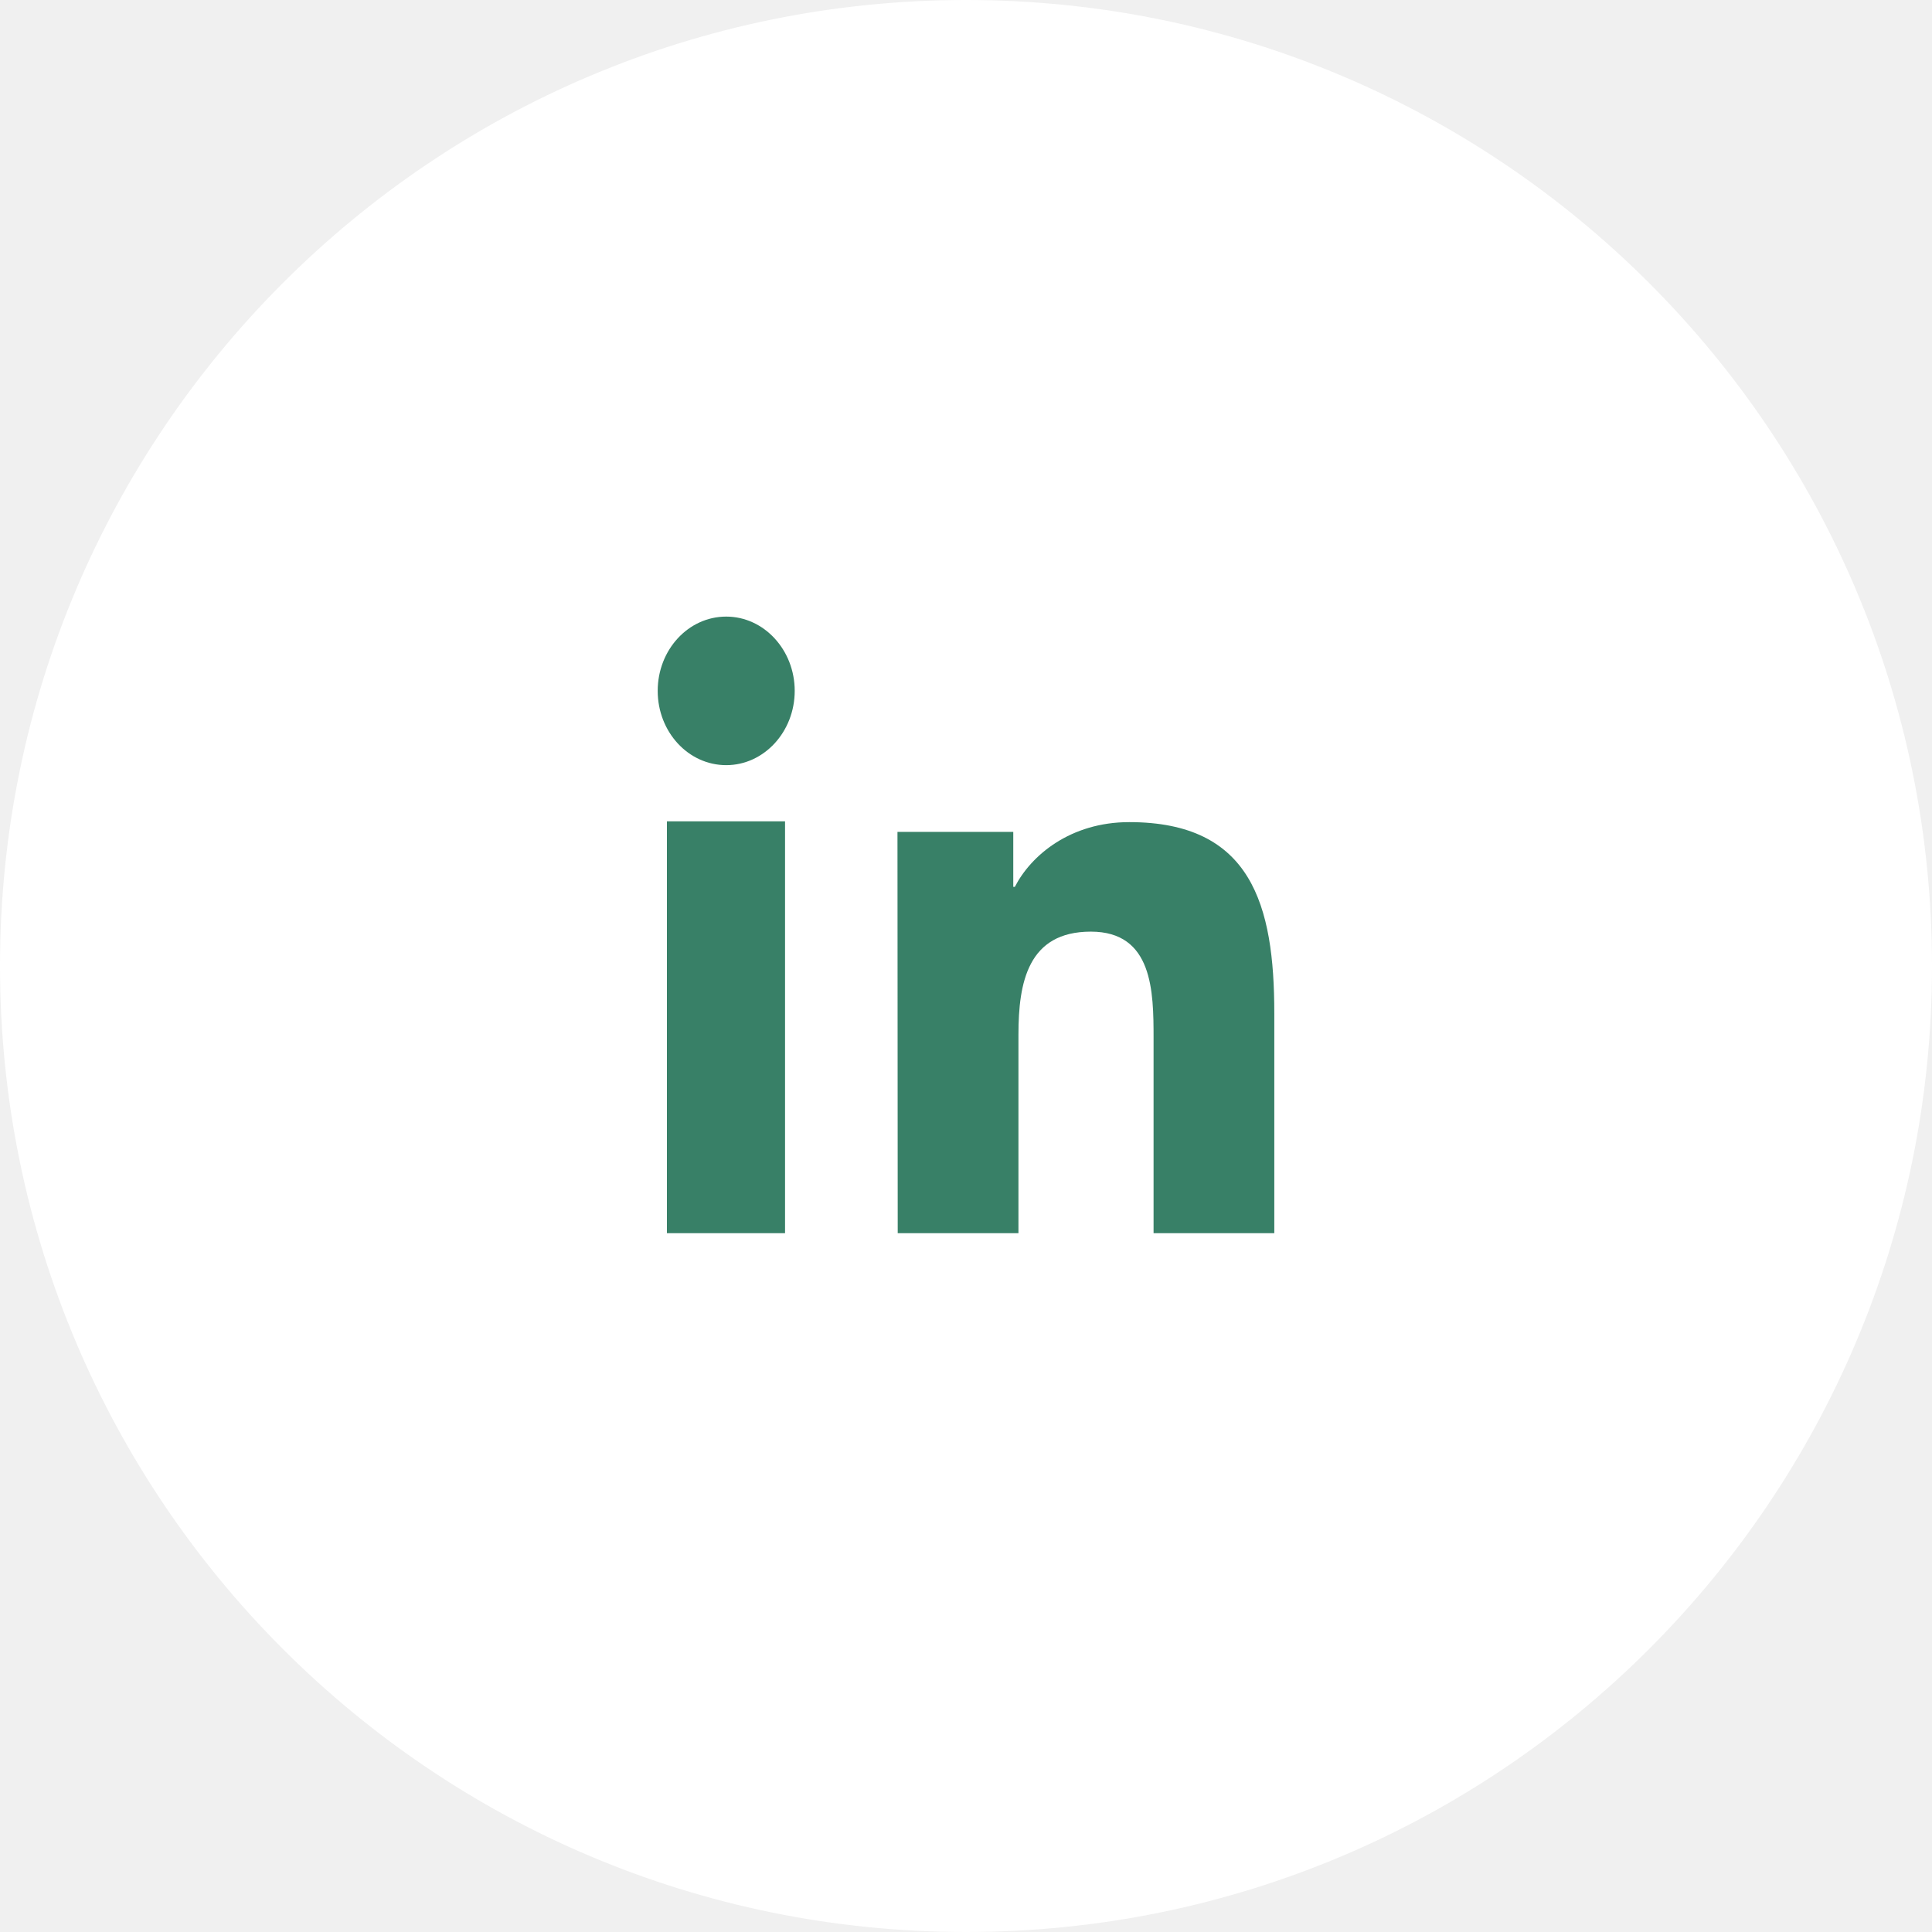
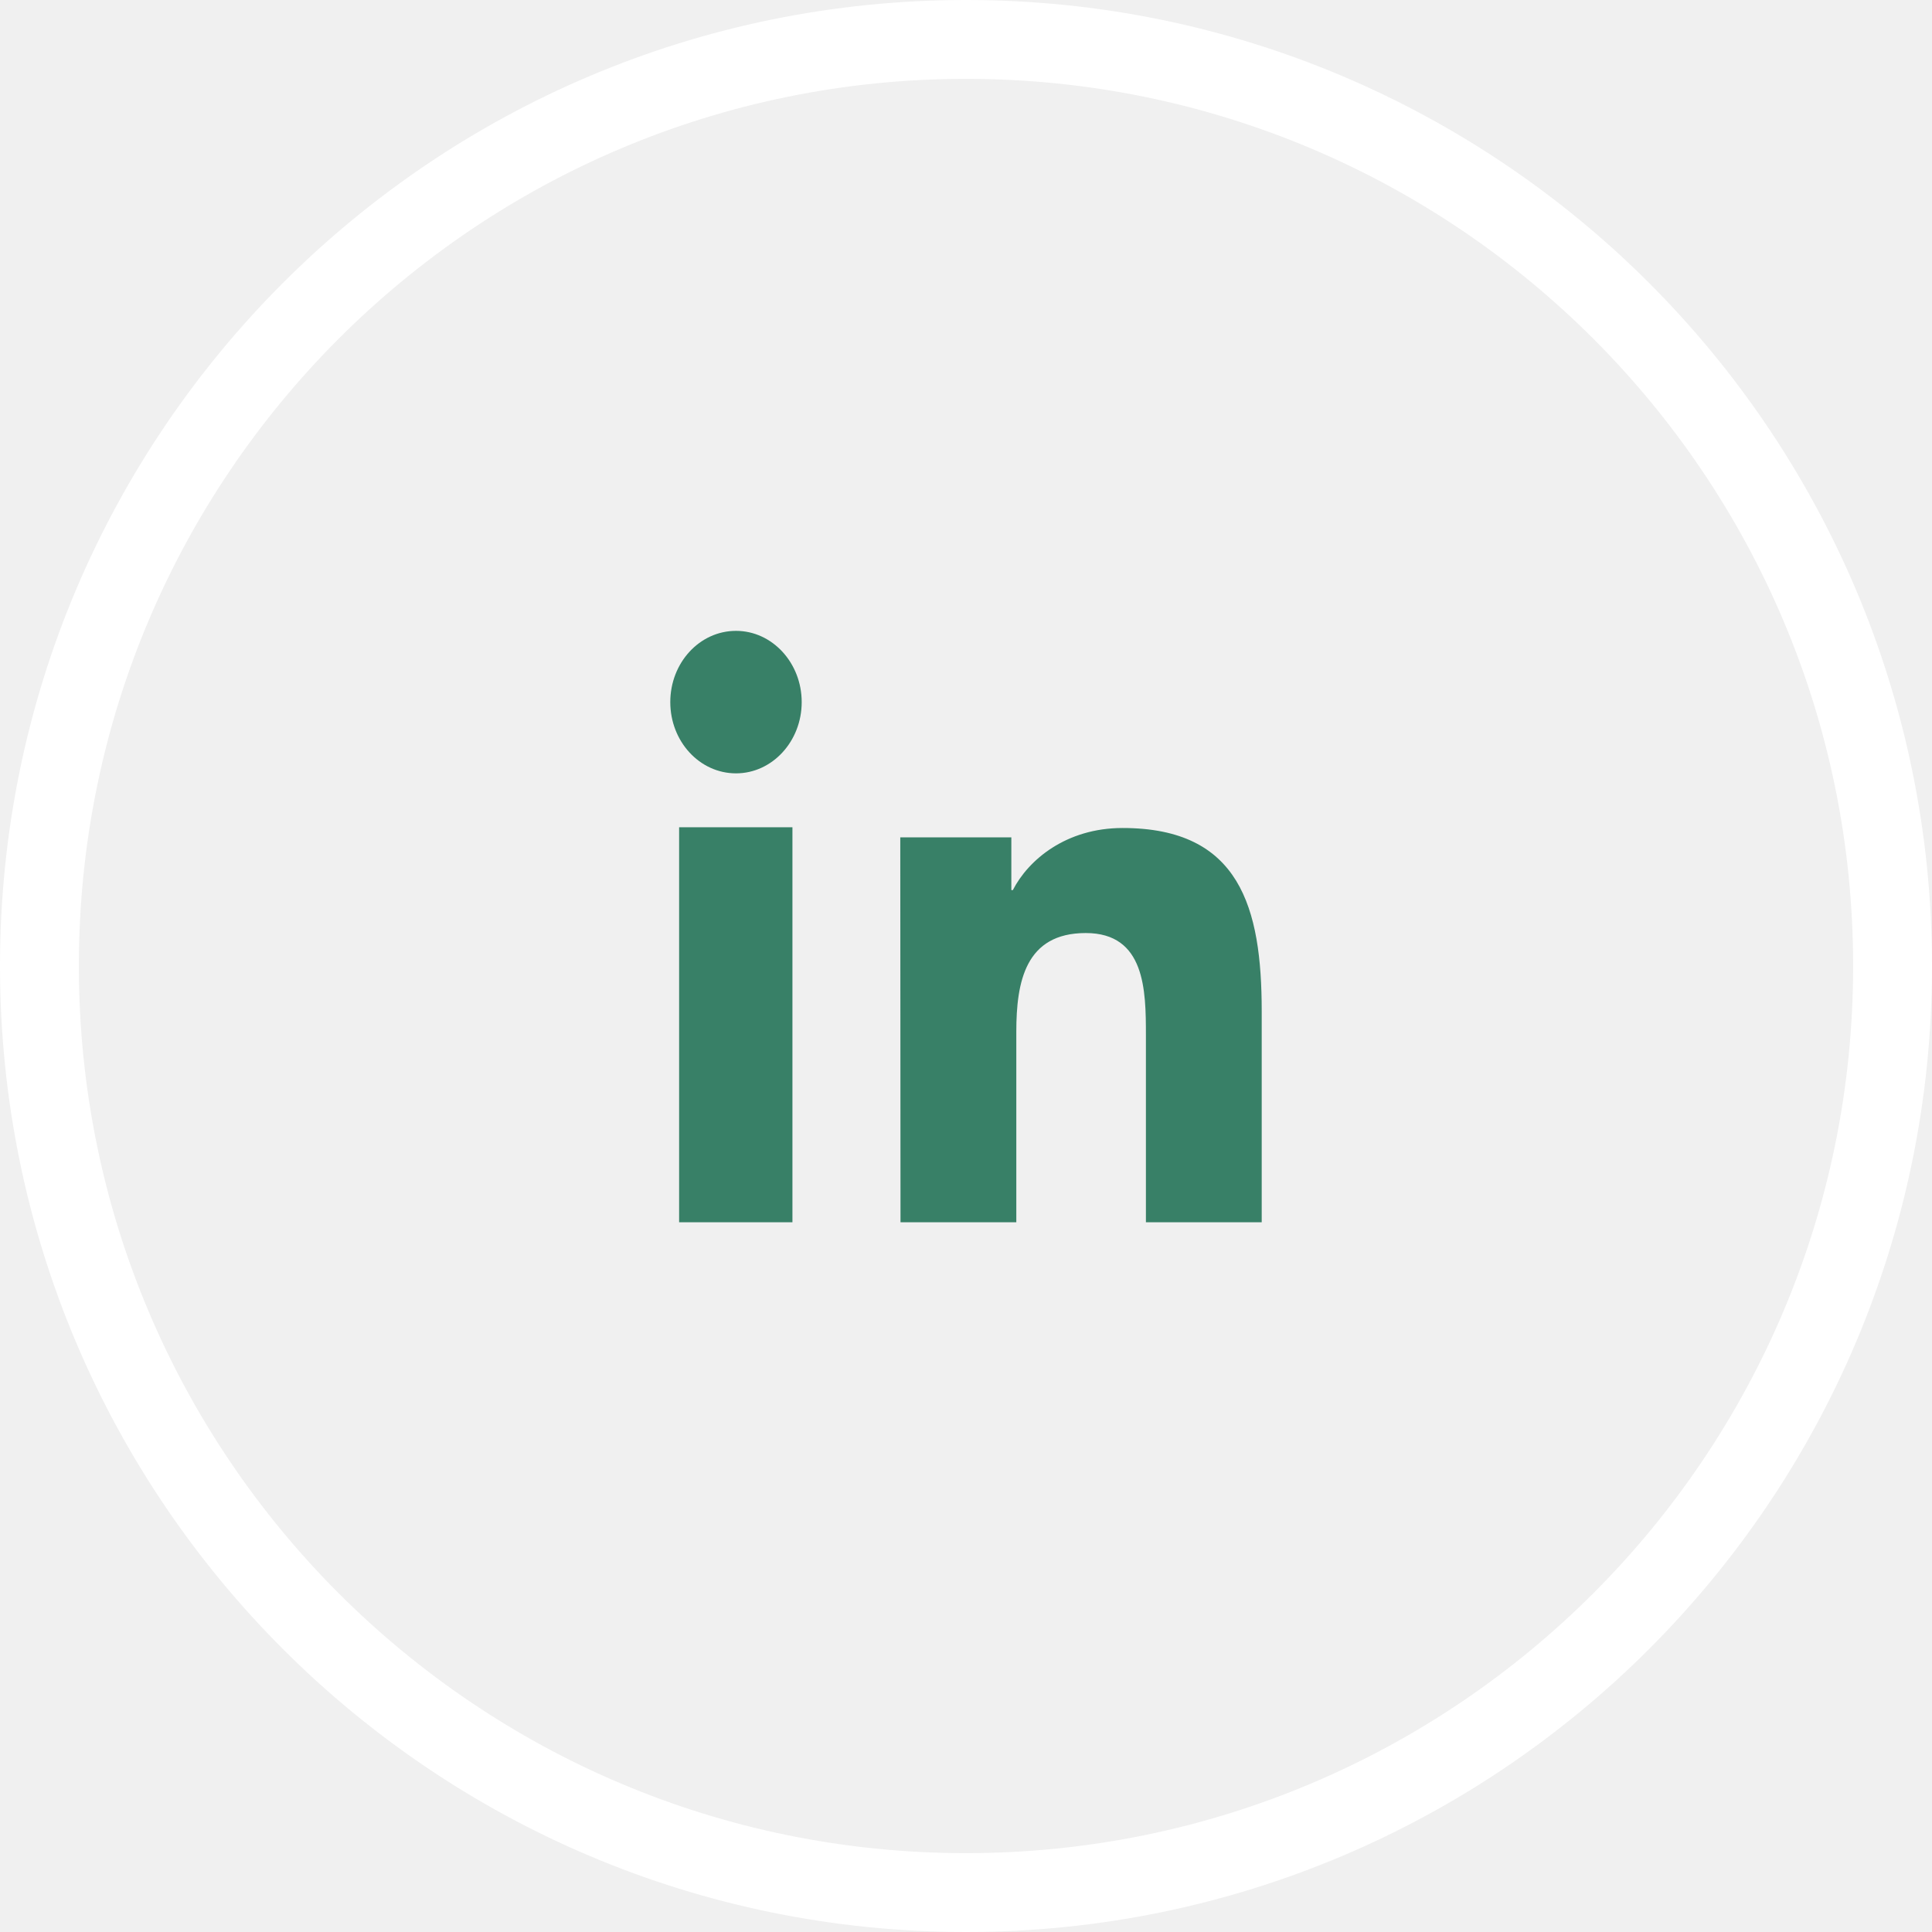
- <svg xmlns="http://www.w3.org/2000/svg" width="47" height="47" viewBox="0 0 47 47" fill="none">
-   <circle cx="23.5" cy="23.5" r="23.5" fill="white" />
-   <path fill-rule="evenodd" clip-rule="evenodd" d="M19.333 16.807C19.333 15.811 18.585 15 17.667 15C16.742 15 16 15.811 16 16.807C16 17.803 16.742 18.614 17.667 18.614C18.585 18.614 19.333 17.803 19.333 16.807ZM19.098 19.981H16.224V30H19.098V19.981Z" fill="#388067" />
-   <path d="M21.833 20.237H24.65V21.575H24.688C25.082 20.807 26.039 20 27.472 20C30.448 20 31 22.02 31 24.65V30H28.063V25.254C28.063 24.12 28.047 22.664 26.537 22.664C25.006 22.664 24.776 23.899 24.776 25.169V30H21.839L21.833 20.237Z" fill="#388067" />
+ <svg xmlns="http://www.w3.org/2000/svg" width="49" height="49" viewBox="0 0 49 49" fill="none">
+   <circle cx="24.5" cy="24.5" r="23.5" stroke="white" stroke-width="2" />
+   <path fill-rule="evenodd" clip-rule="evenodd" d="M20.333 17.807C20.333 16.811 19.585 16 18.667 16C17.742 16 17 16.811 17 17.807C17 18.803 17.742 19.614 18.667 19.614C19.585 19.614 20.333 18.803 20.333 17.807ZM20.098 20.981H17.224V31H20.098V20.981Z" fill="#388067" />
+   <path d="M22.833 21.237H25.65V22.575H25.688C26.082 21.807 27.039 21 28.472 21C31.448 21 32 23.02 32 25.65V31H29.063V26.254C29.063 25.12 29.047 23.664 27.537 23.664C26.006 23.664 25.776 24.899 25.776 26.169V31H22.839L22.833 21.237Z" fill="#388067" />
</svg>
